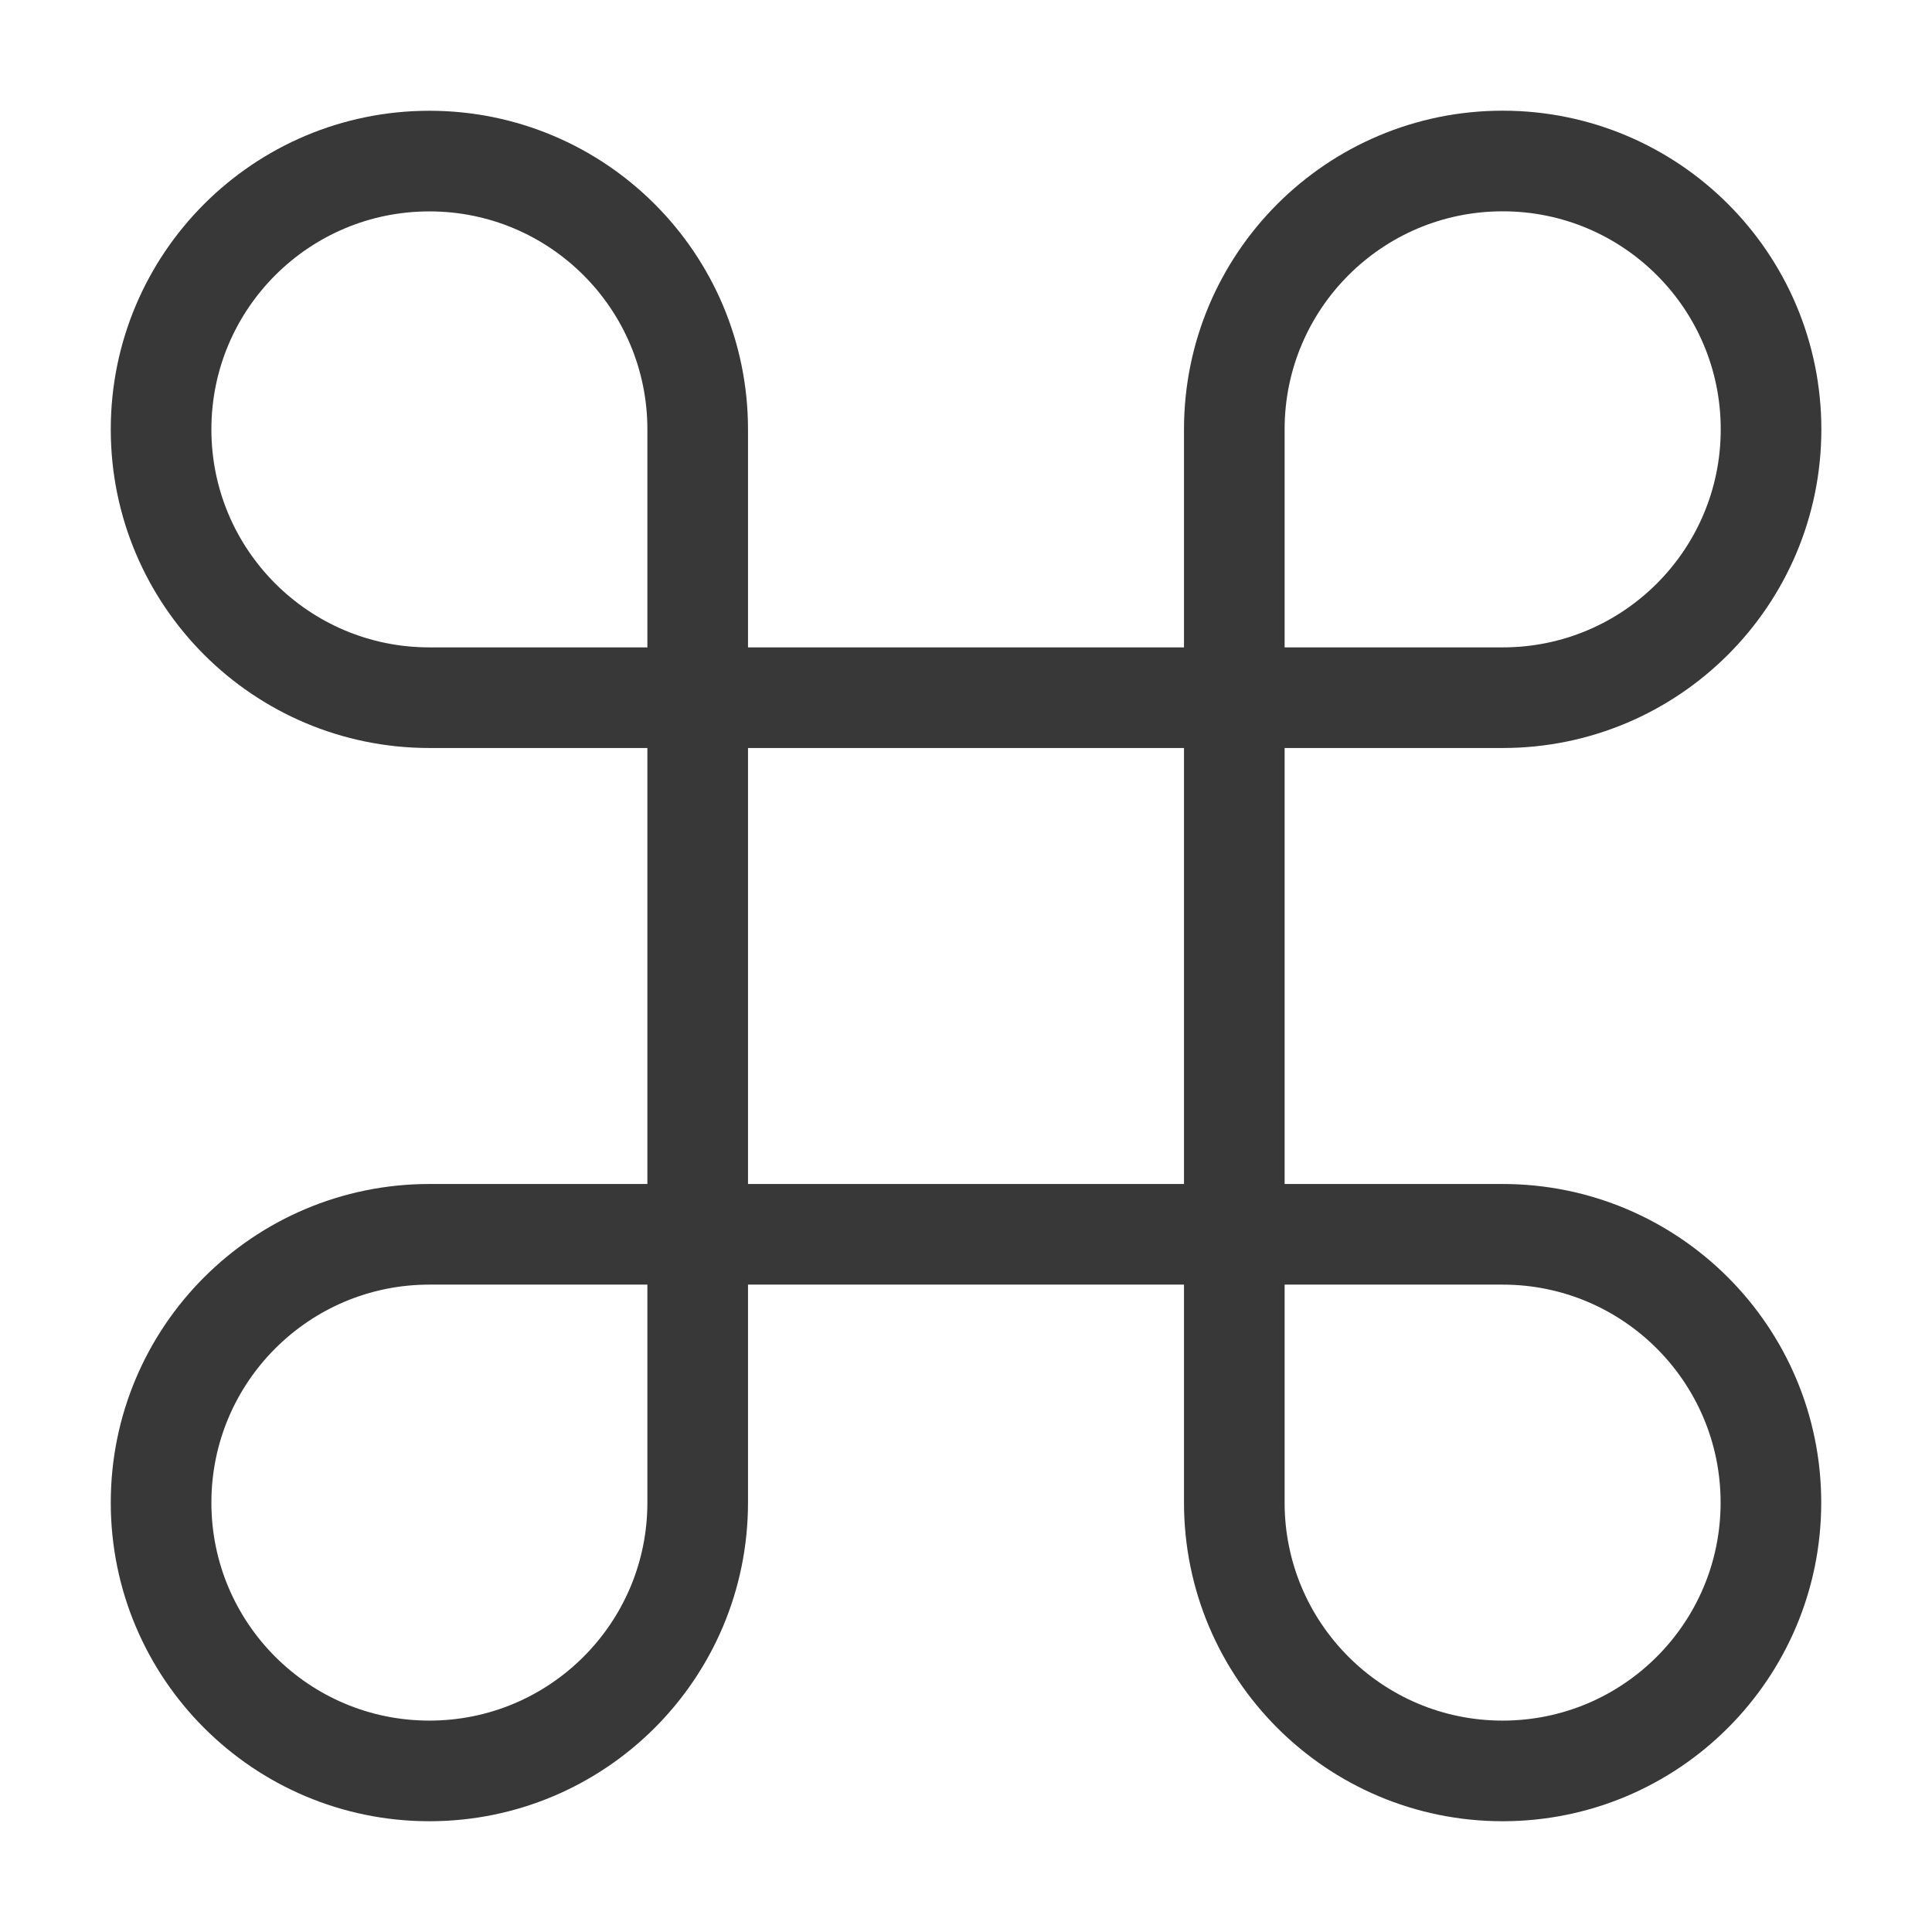
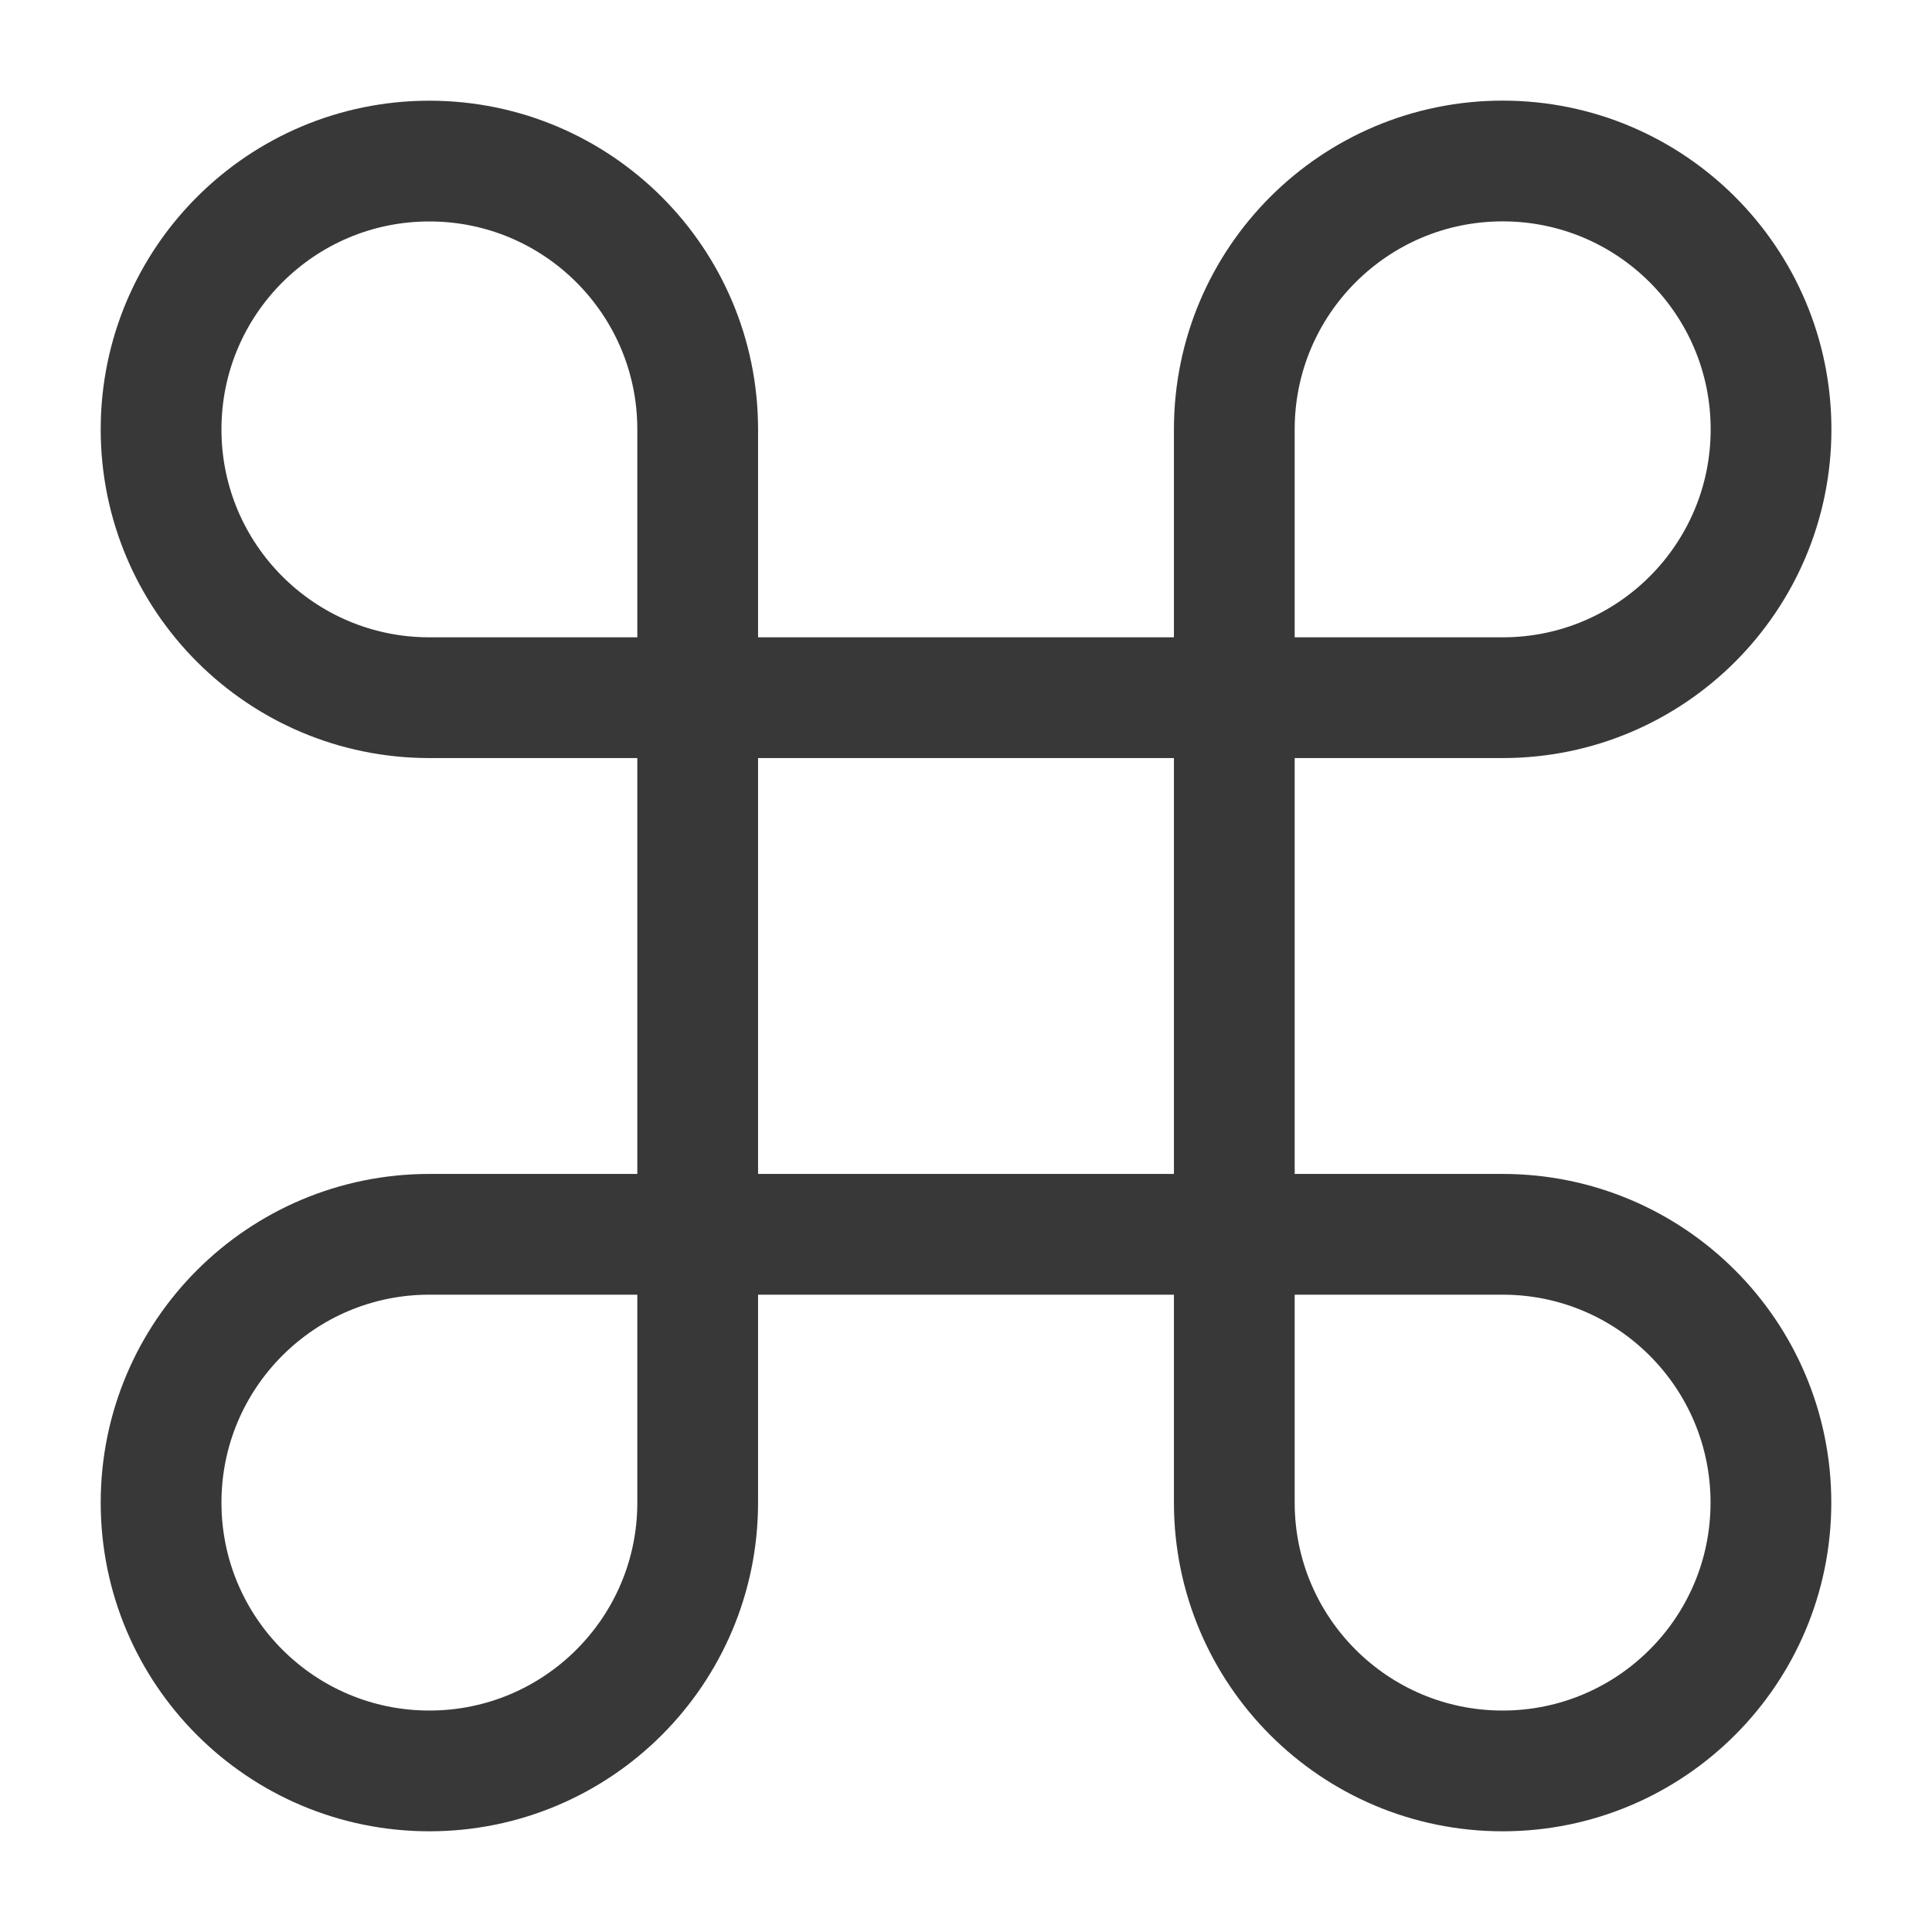
<svg xmlns="http://www.w3.org/2000/svg" fill="none" viewBox="0 0 24 24">
-   <path stroke="#383838" stroke-linecap="round" stroke-linejoin="round" stroke-width="1.25" d="M18.667 2a3.334 3.334 0 0 0-3.334 3.333v13.334a3.333 3.333 0 1 0 3.334-3.334H5.333a3.333 3.333 0 1 0 3.334 3.334V5.333a3.333 3.333 0 1 0-3.334 3.334h13.334a3.333 3.333 0 0 0 0-6.667Z" />
+   <path stroke="#383838" stroke-linecap="round" stroke-linejoin="round" stroke-width="1.5" d="M18.667 2a3.334 3.334 0 0 0-3.334 3.333v13.334a3.333 3.333 0 1 0 3.334-3.334H5.333a3.333 3.333 0 1 0 3.334 3.334V5.333a3.333 3.333 0 1 0-3.334 3.334h13.334a3.333 3.333 0 0 0 0-6.667Z" />
</svg>
